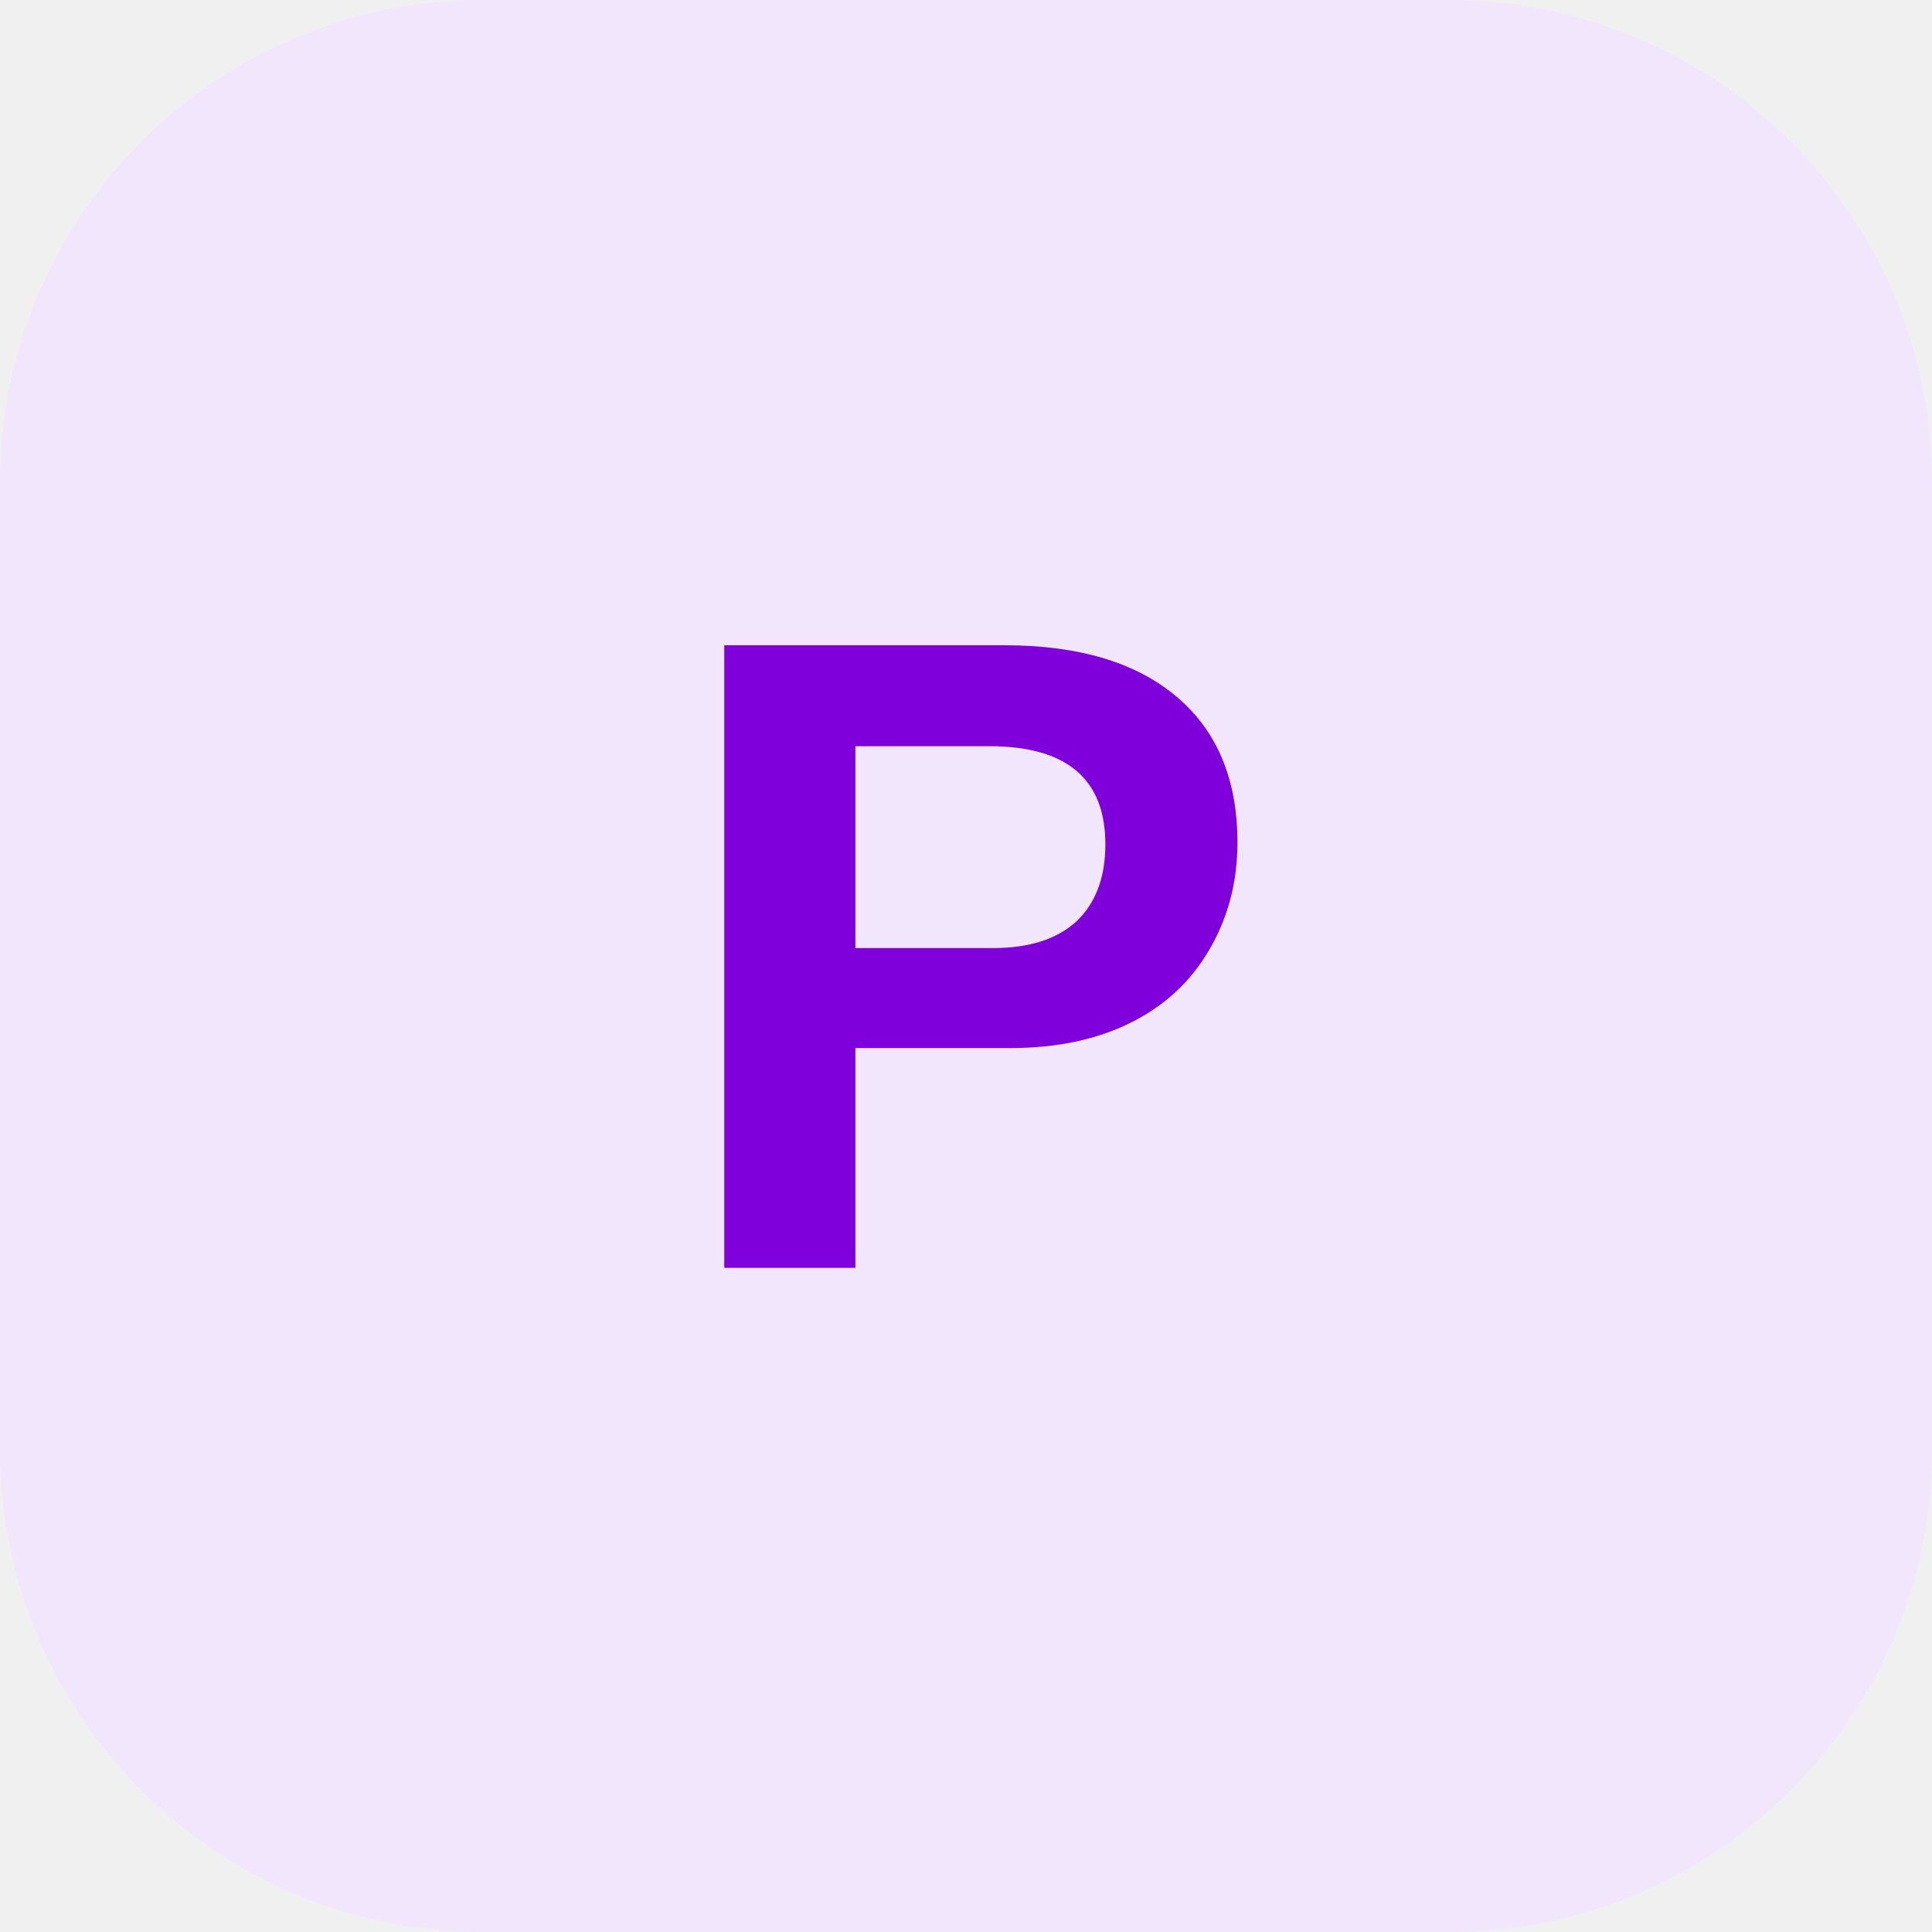
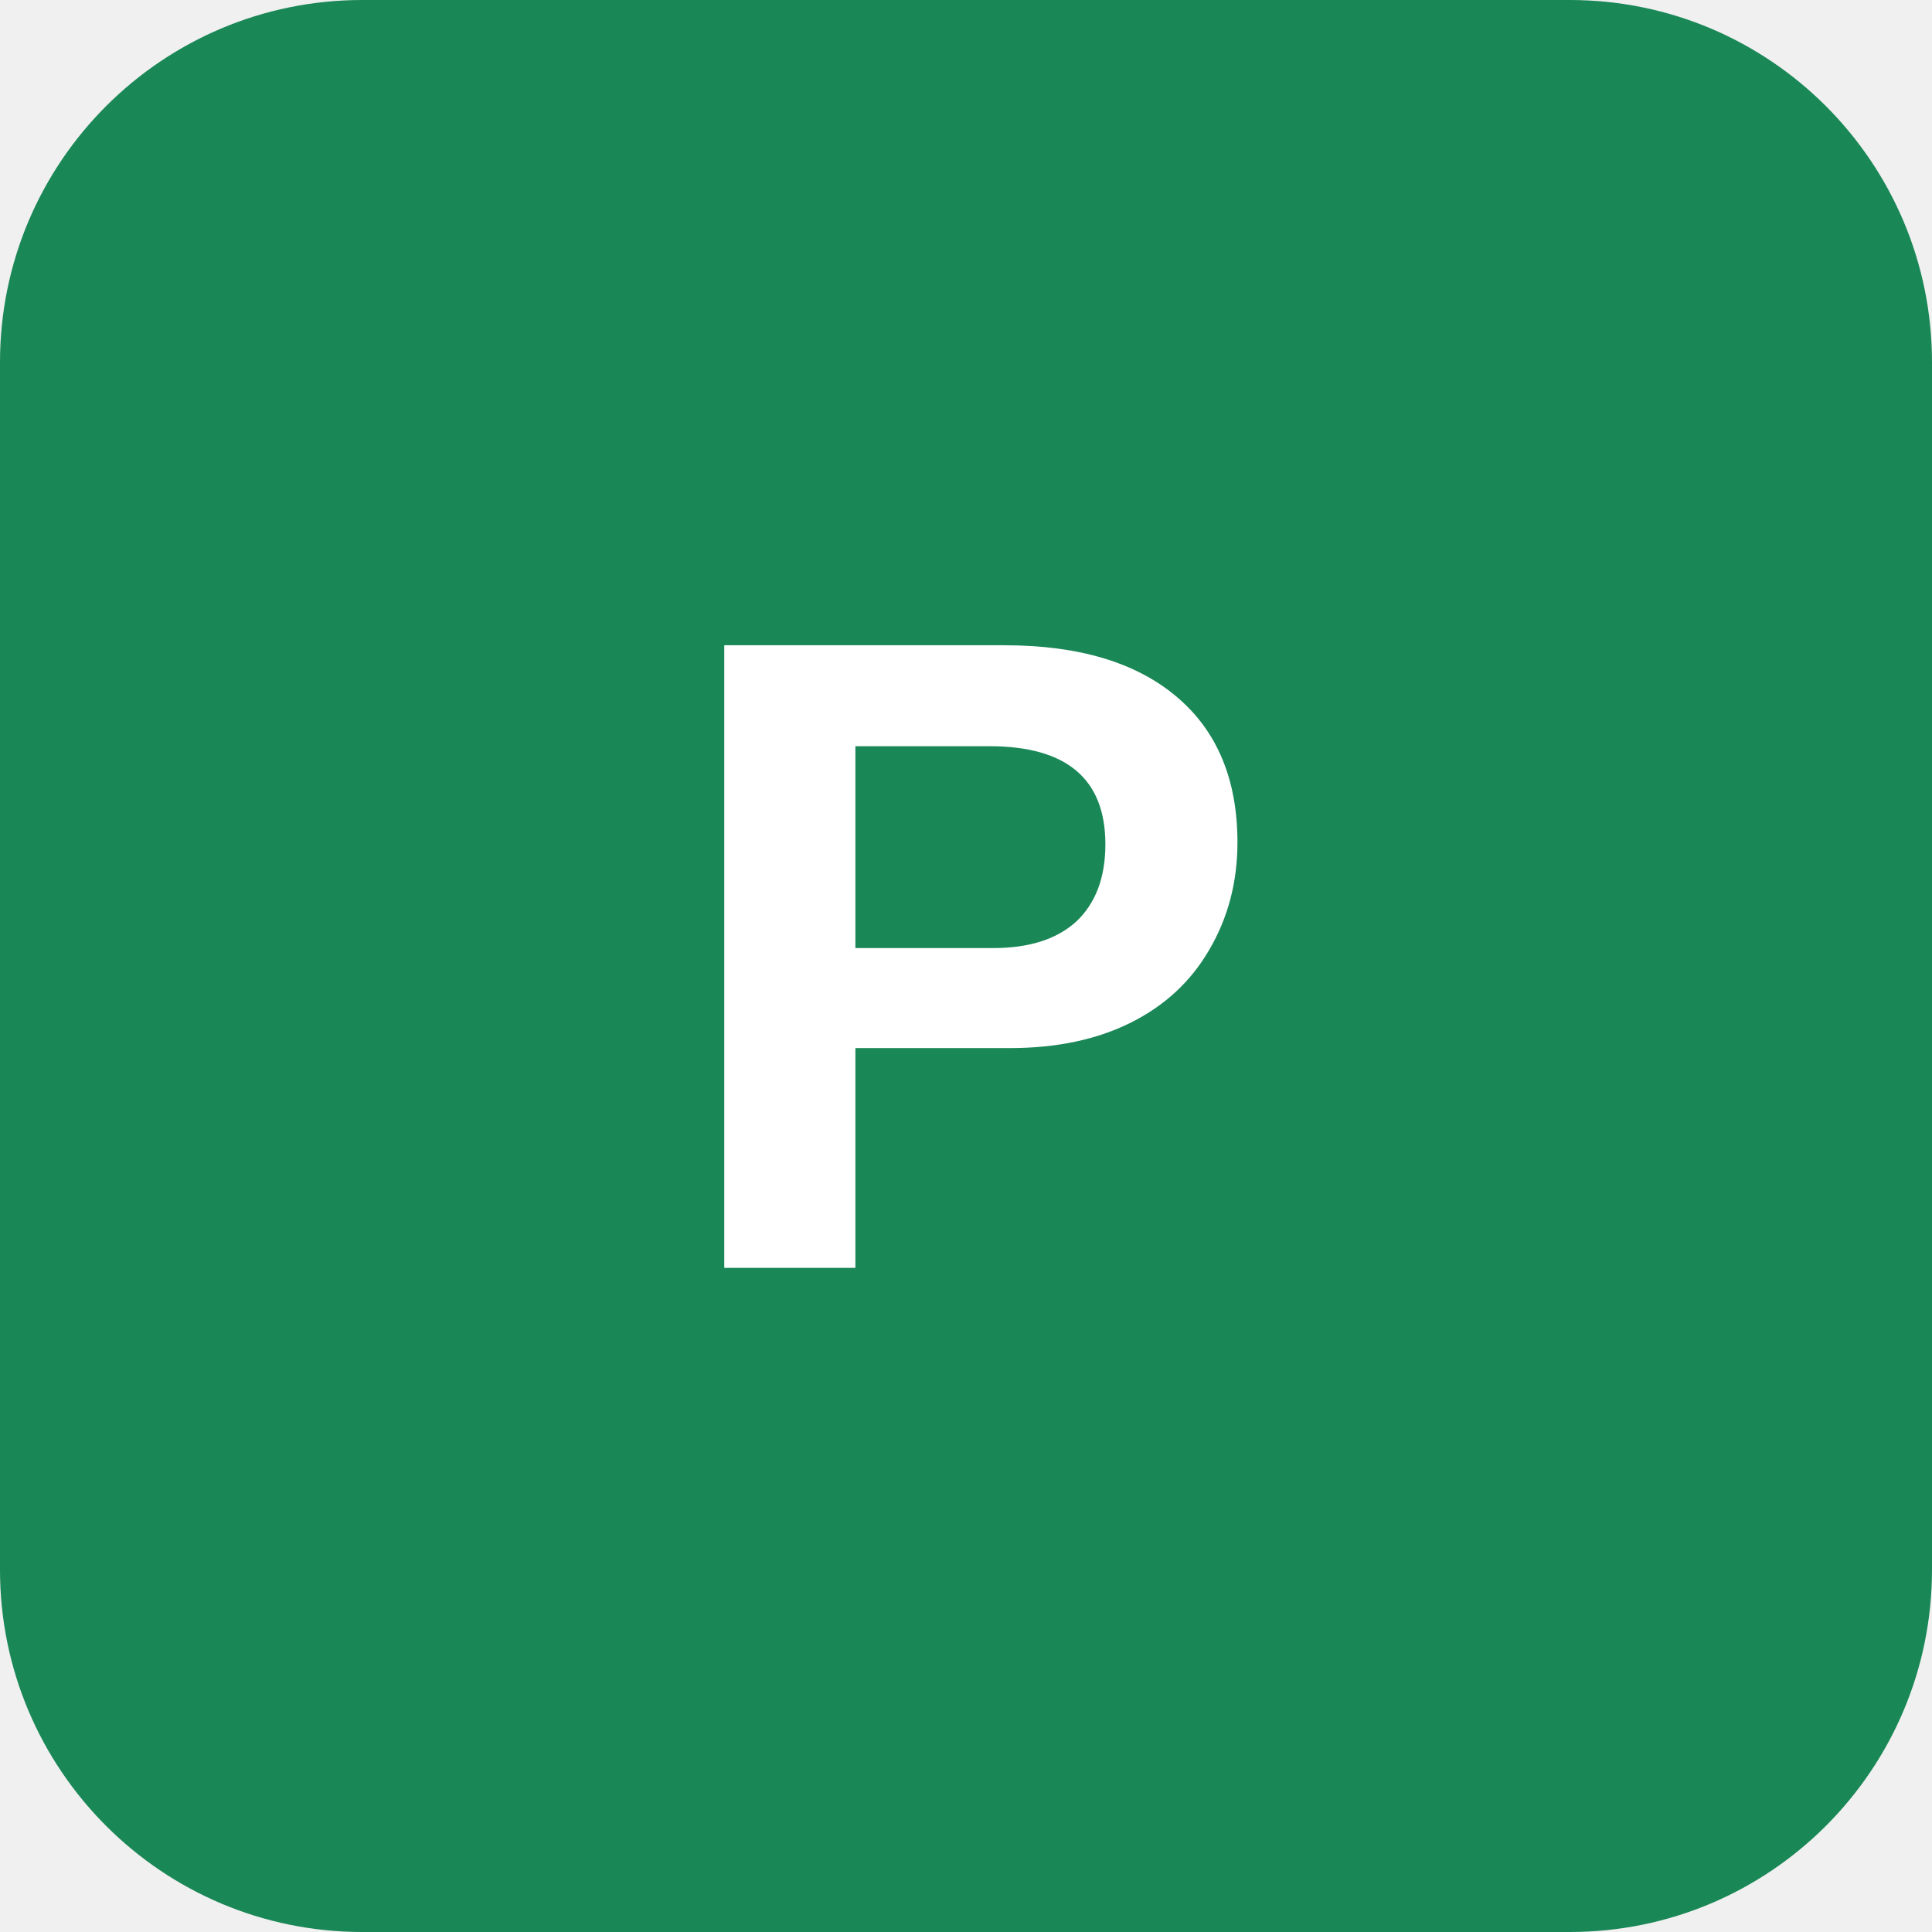
<svg xmlns="http://www.w3.org/2000/svg" role="img" viewBox="0 0 32 32">
-   <rect width="32" height="32" rx="8" fill="#f1e6fb" />
-   <text x="16" y="21" font-family="Arial, Helvetica, sans-serif" font-size="15" font-weight="600" fill="#7f00da" text-anchor="middle">P</text>
+   <rect width="32" height="32" rx="6" fill="#1A8757" />
+   <text x="16" y="21" font-family="Arial, Helvetica, sans-serif" font-size="15" font-weight="600" fill="#ffffff" text-anchor="middle">P</text>
</svg>
